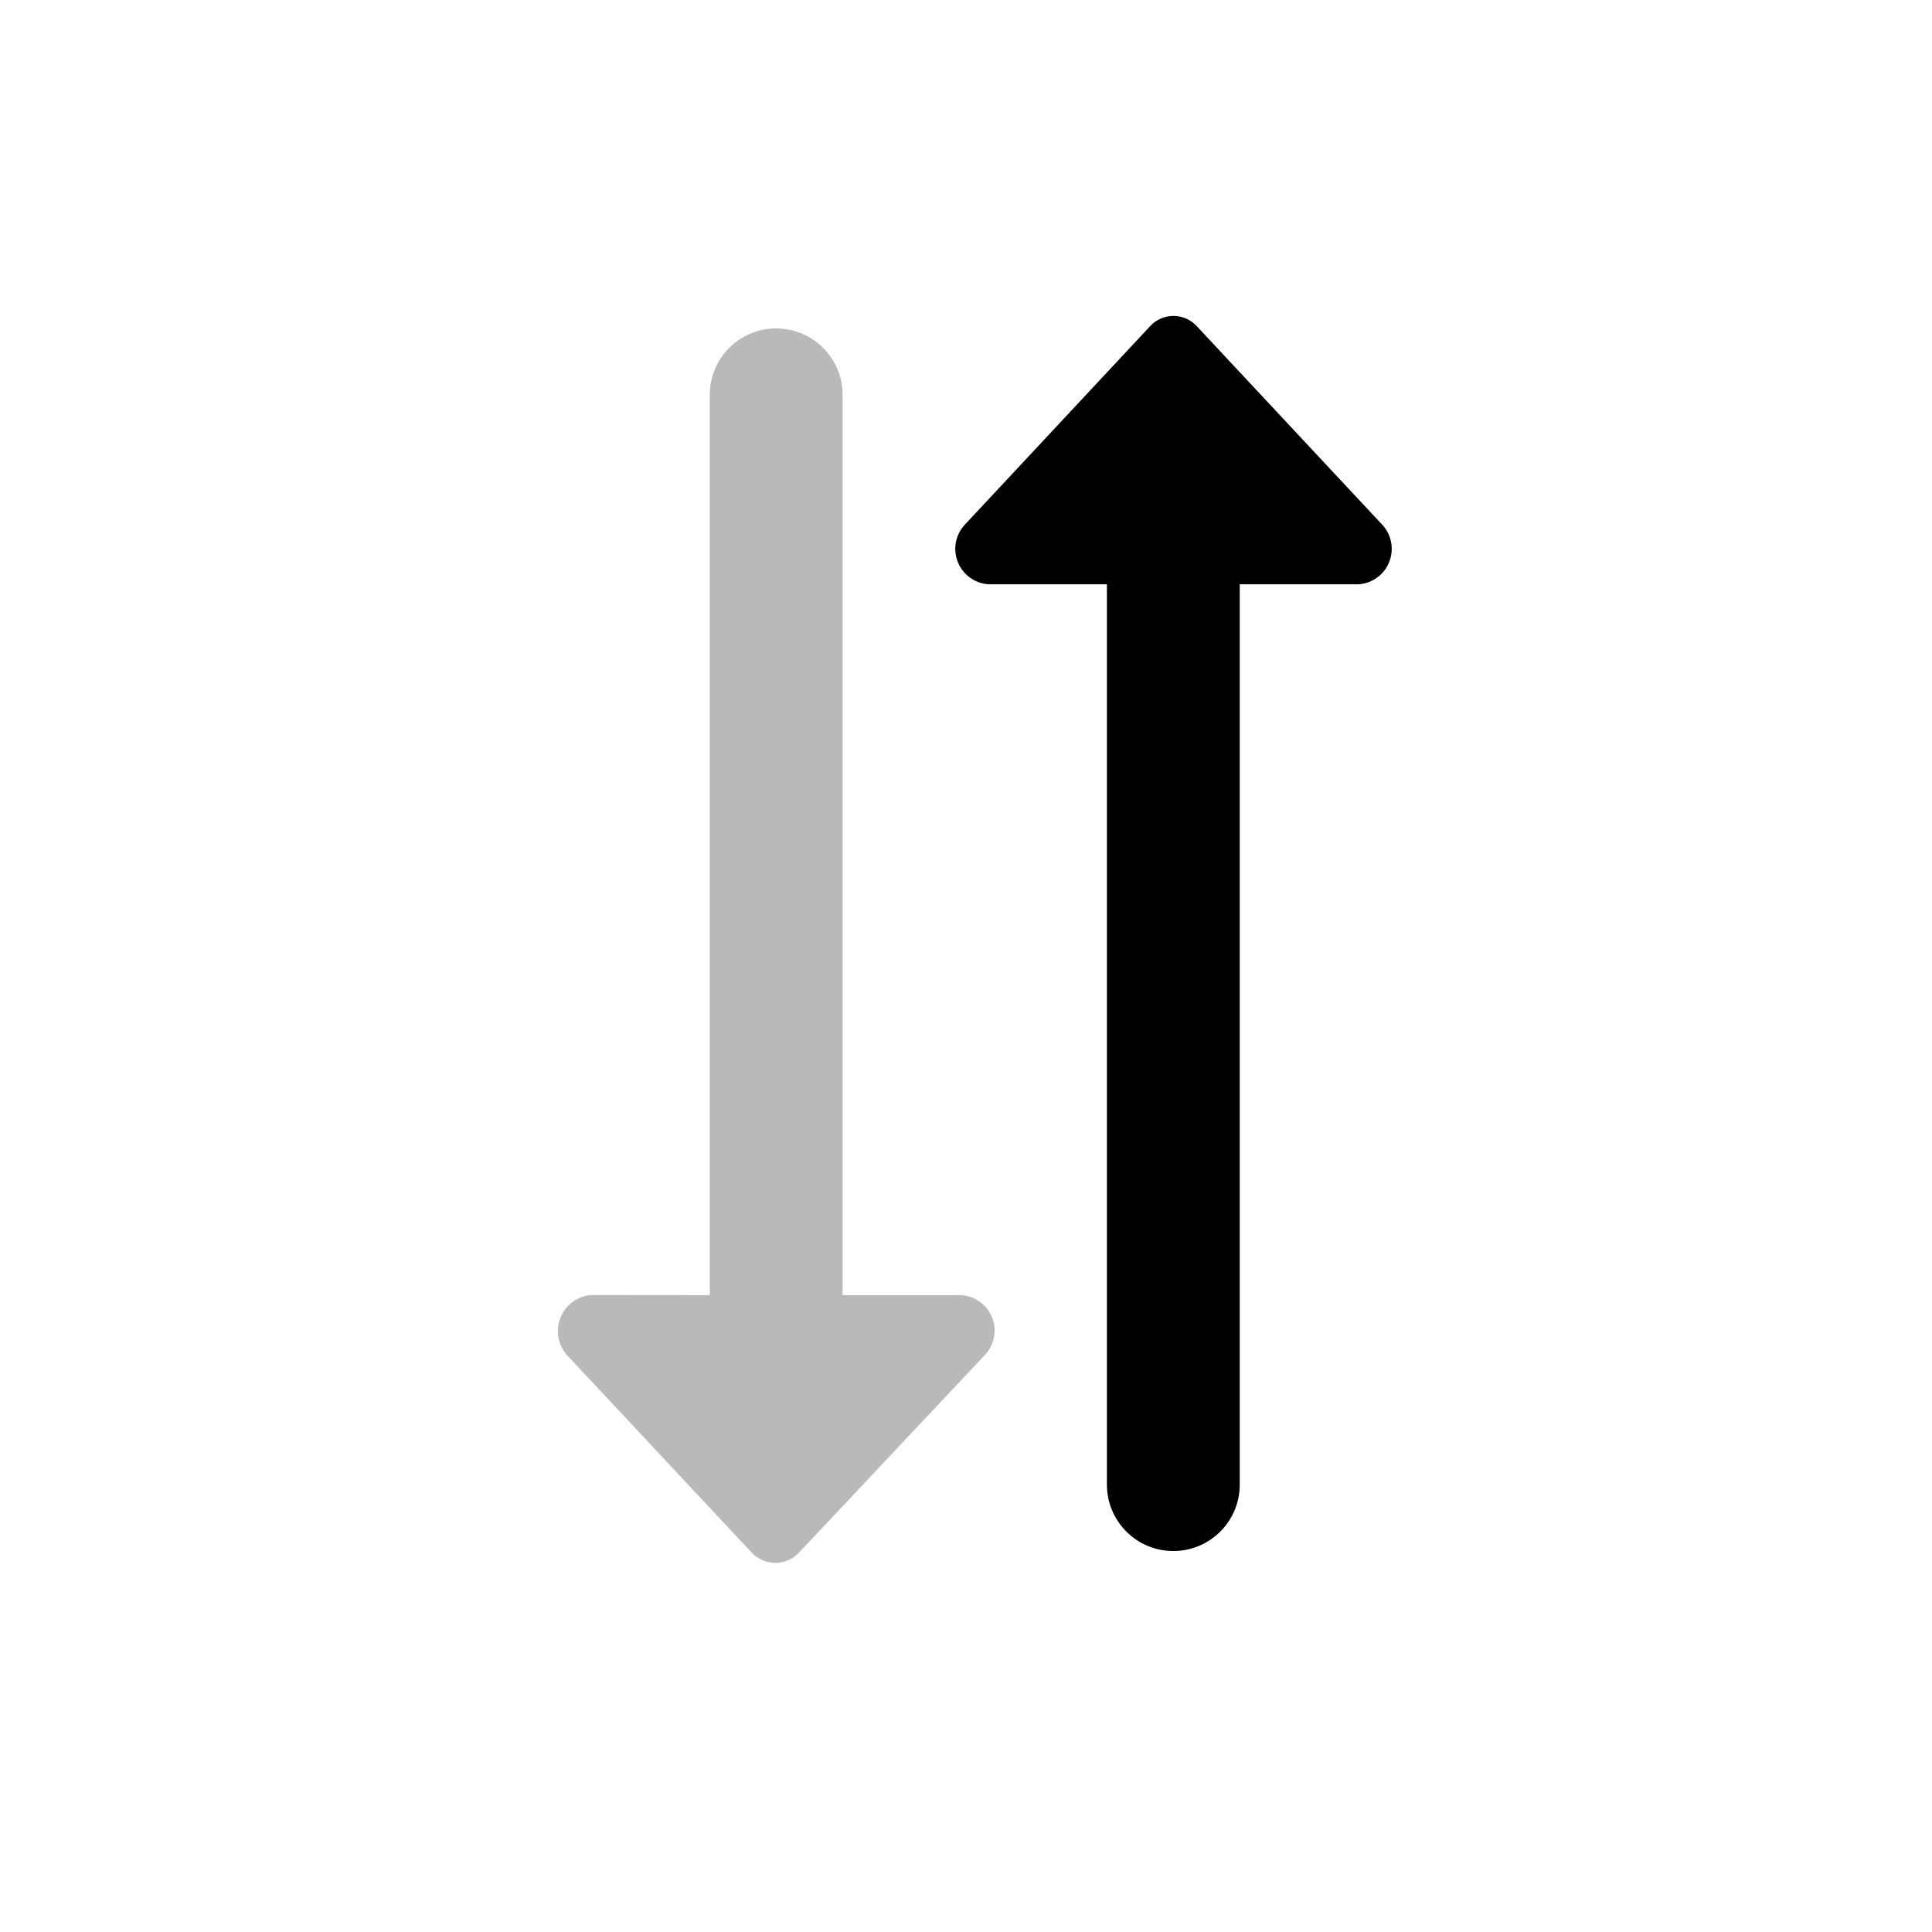
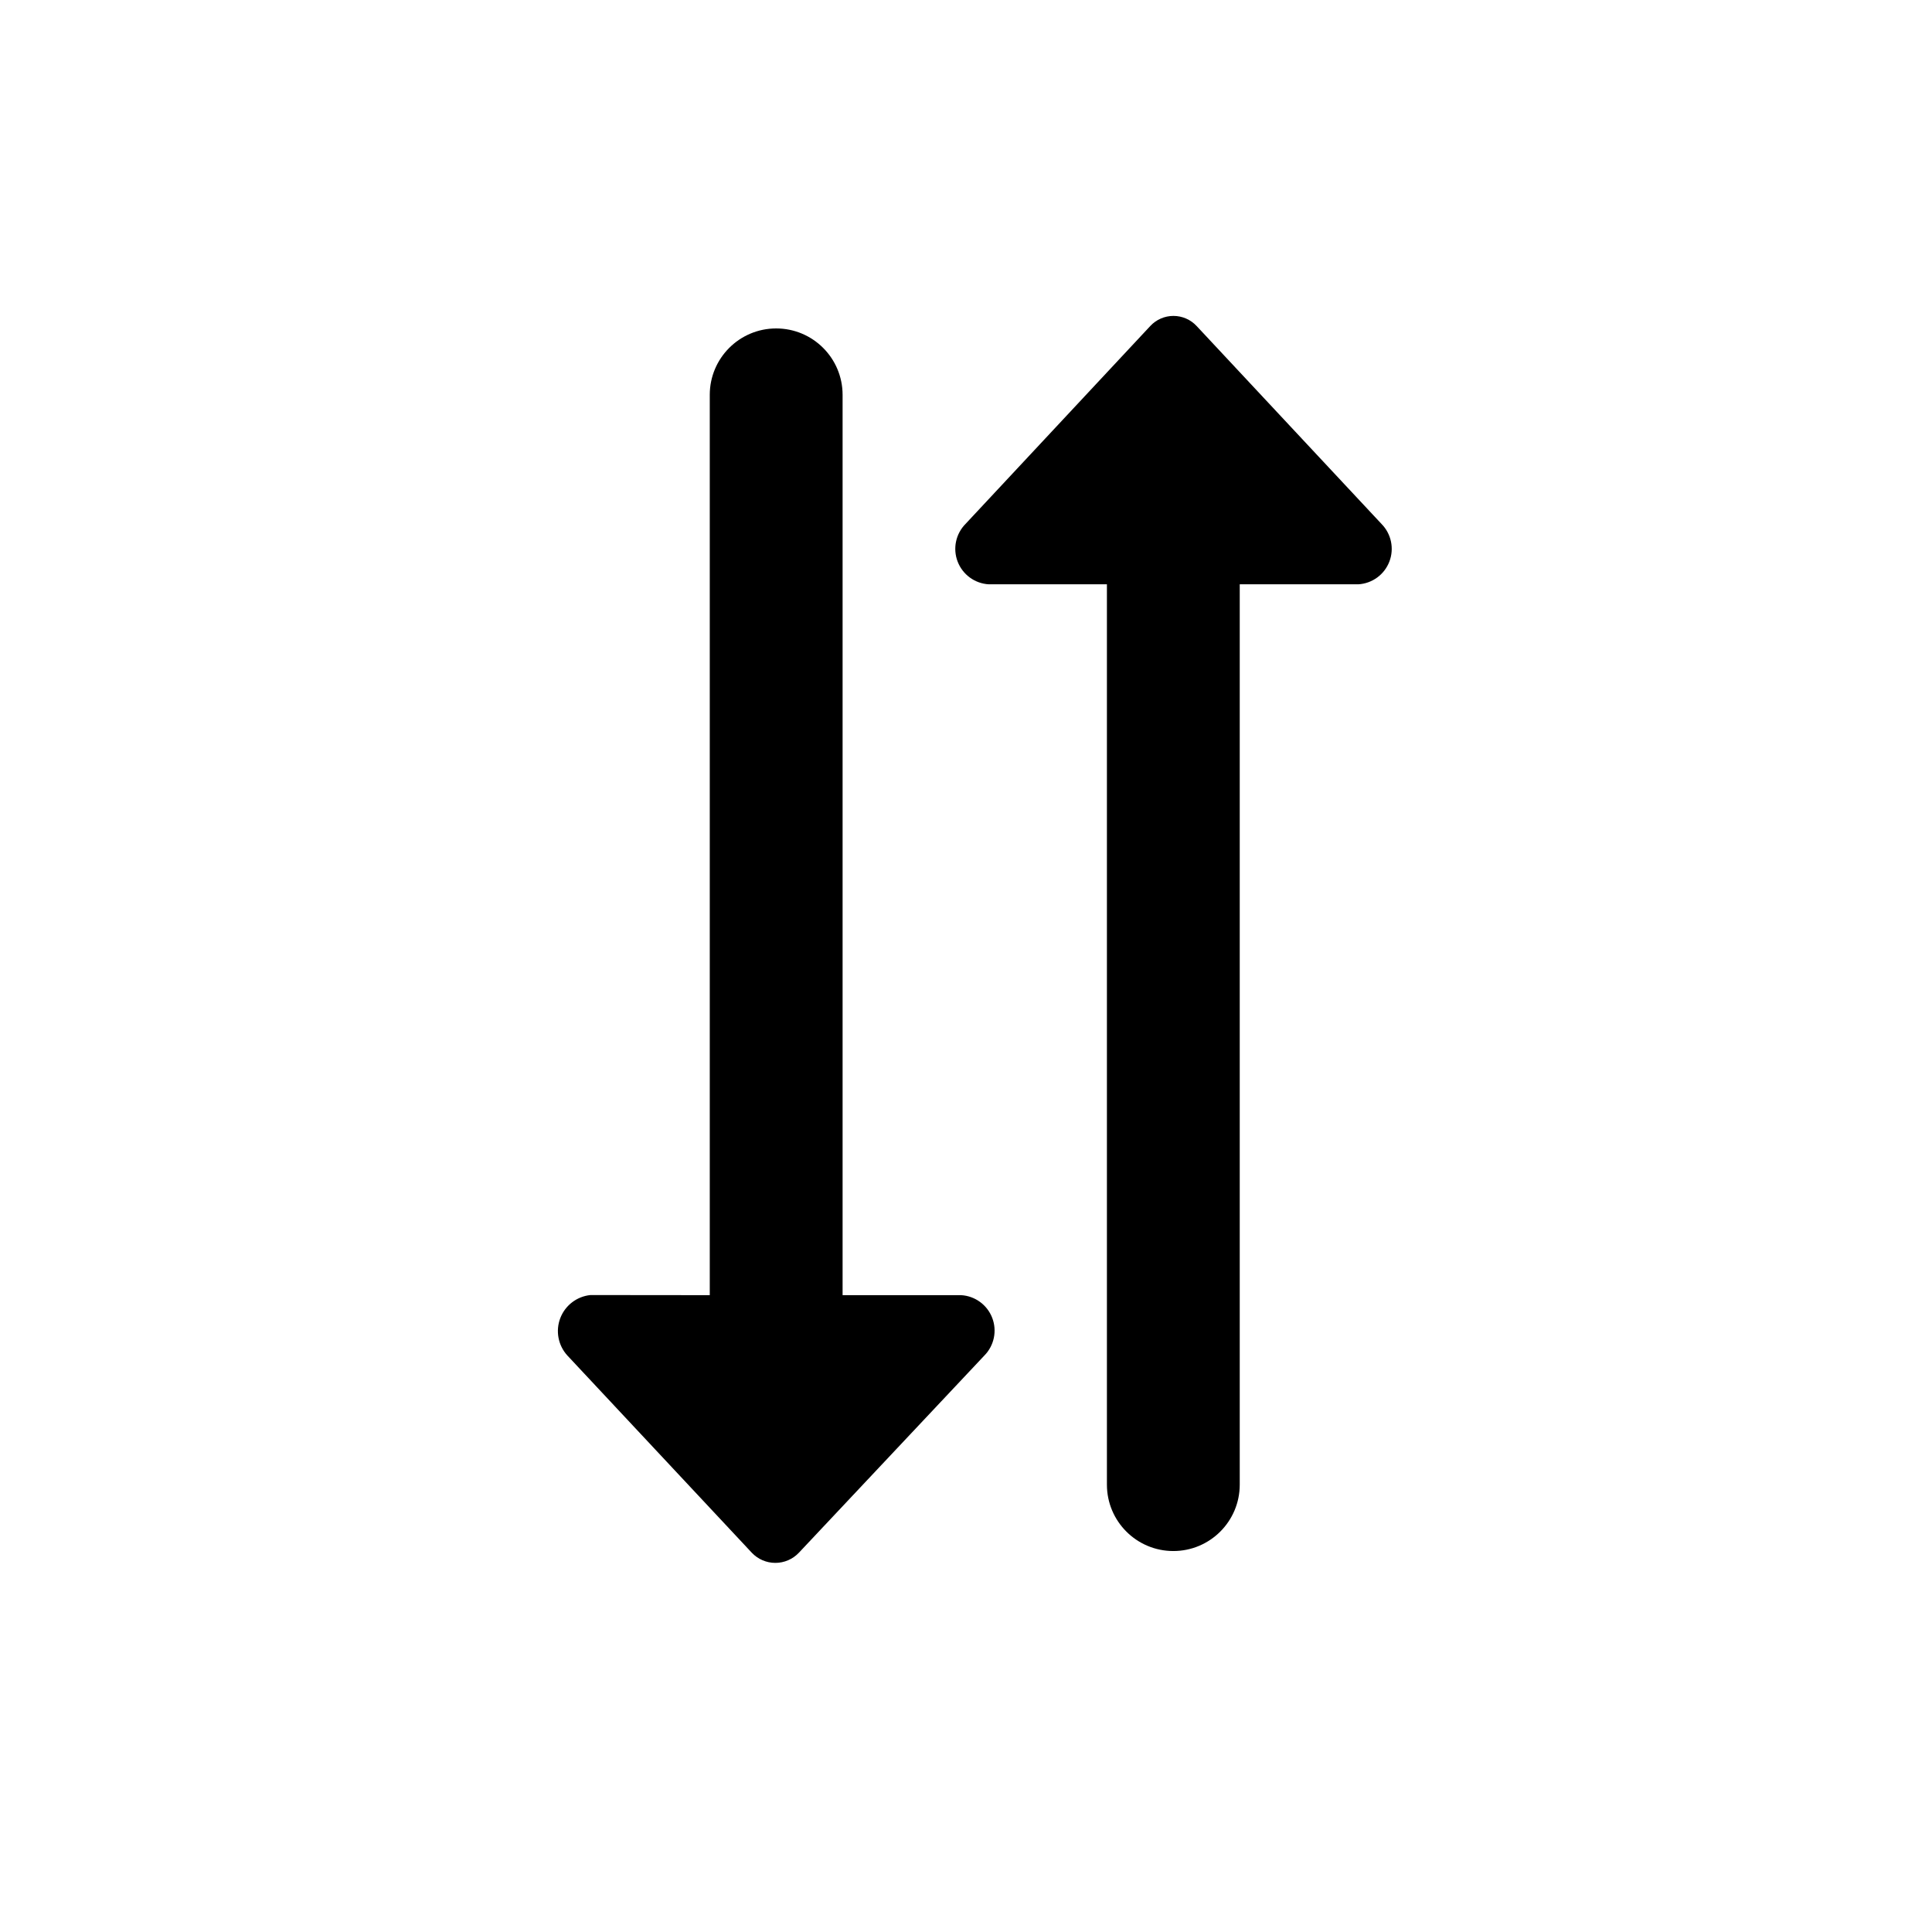
<svg xmlns="http://www.w3.org/2000/svg" viewBox="0 0 16 16">
-   <defs>
-     <style>.a{fill:none;}.b{fill:#b9b9b9;}</style>
-   </defs>
-   <path class="a" d="M15.7,0H0V15.7H15.7Z" transform="translate(0.301)" />
-   <rect class="a" width="16" height="16" />
-   <path class="b" d="M10.262,11.317V3.861a.55.55,0,1,1,1.1,0v7.456h.982a.294.294,0,0,1,.192.5L11,13.45a.268.268,0,0,1-.39,0L9.082,11.816a.3.3,0,0,1,.192-.5Z" transform="translate(-4.384 -0.591)" />
+   <path fill="none" d="M15.7,0H0V15.7H15.7Z" transform="translate(0.301)" />
+   <rect fill="none" width="16" height="16" />
+   <path fill="currentColor" d="M10.262,11.317V3.861a.55.55,0,1,1,1.1,0v7.456h.982a.294.294,0,0,1,.192.5L11,13.45a.268.268,0,0,1-.39,0L9.082,11.816a.3.3,0,0,1,.192-.5Z" transform="translate(-4.384 -0.591)" />
  <path d="M7.706,3.291,9.237,4.93a.294.294,0,0,1-.192.5H8.063v7.456a.55.55,0,1,1-1.1,0V5.43H5.984a.294.294,0,0,1-.192-.5L7.322,3.291a.262.262,0,0,1,.384,0Z" transform="translate(2.204 -0.591)" />
</svg>
